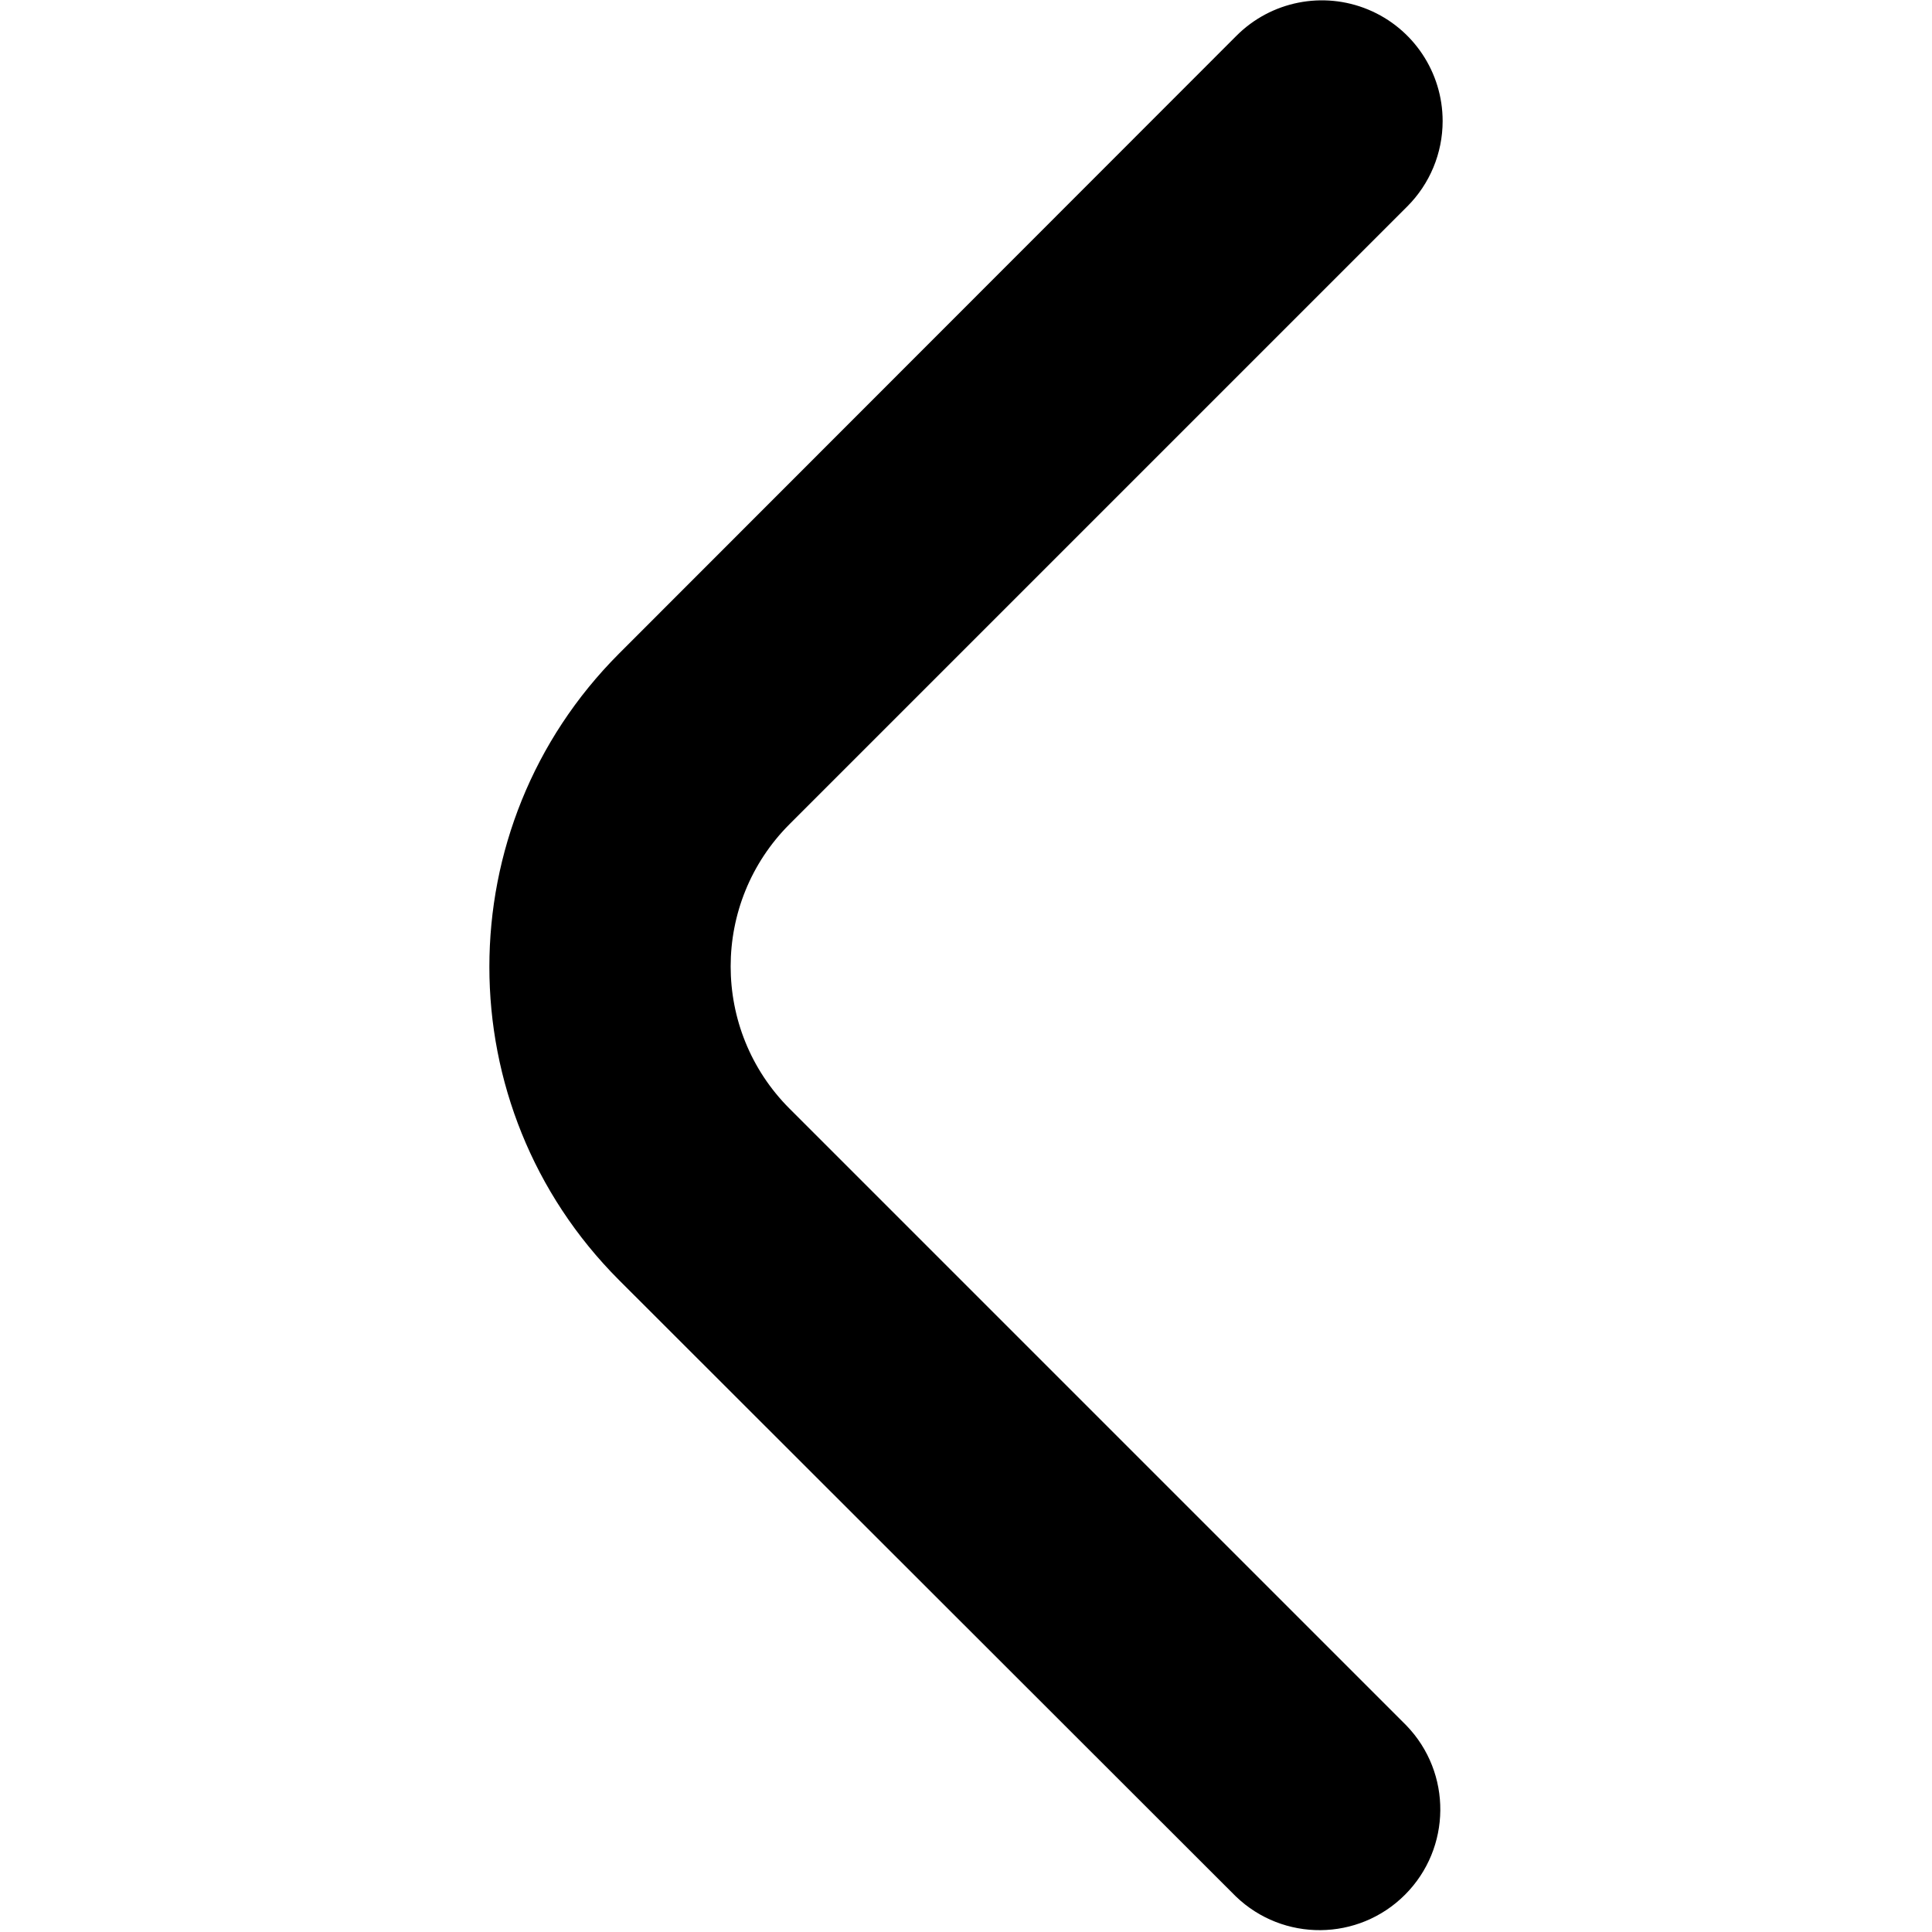
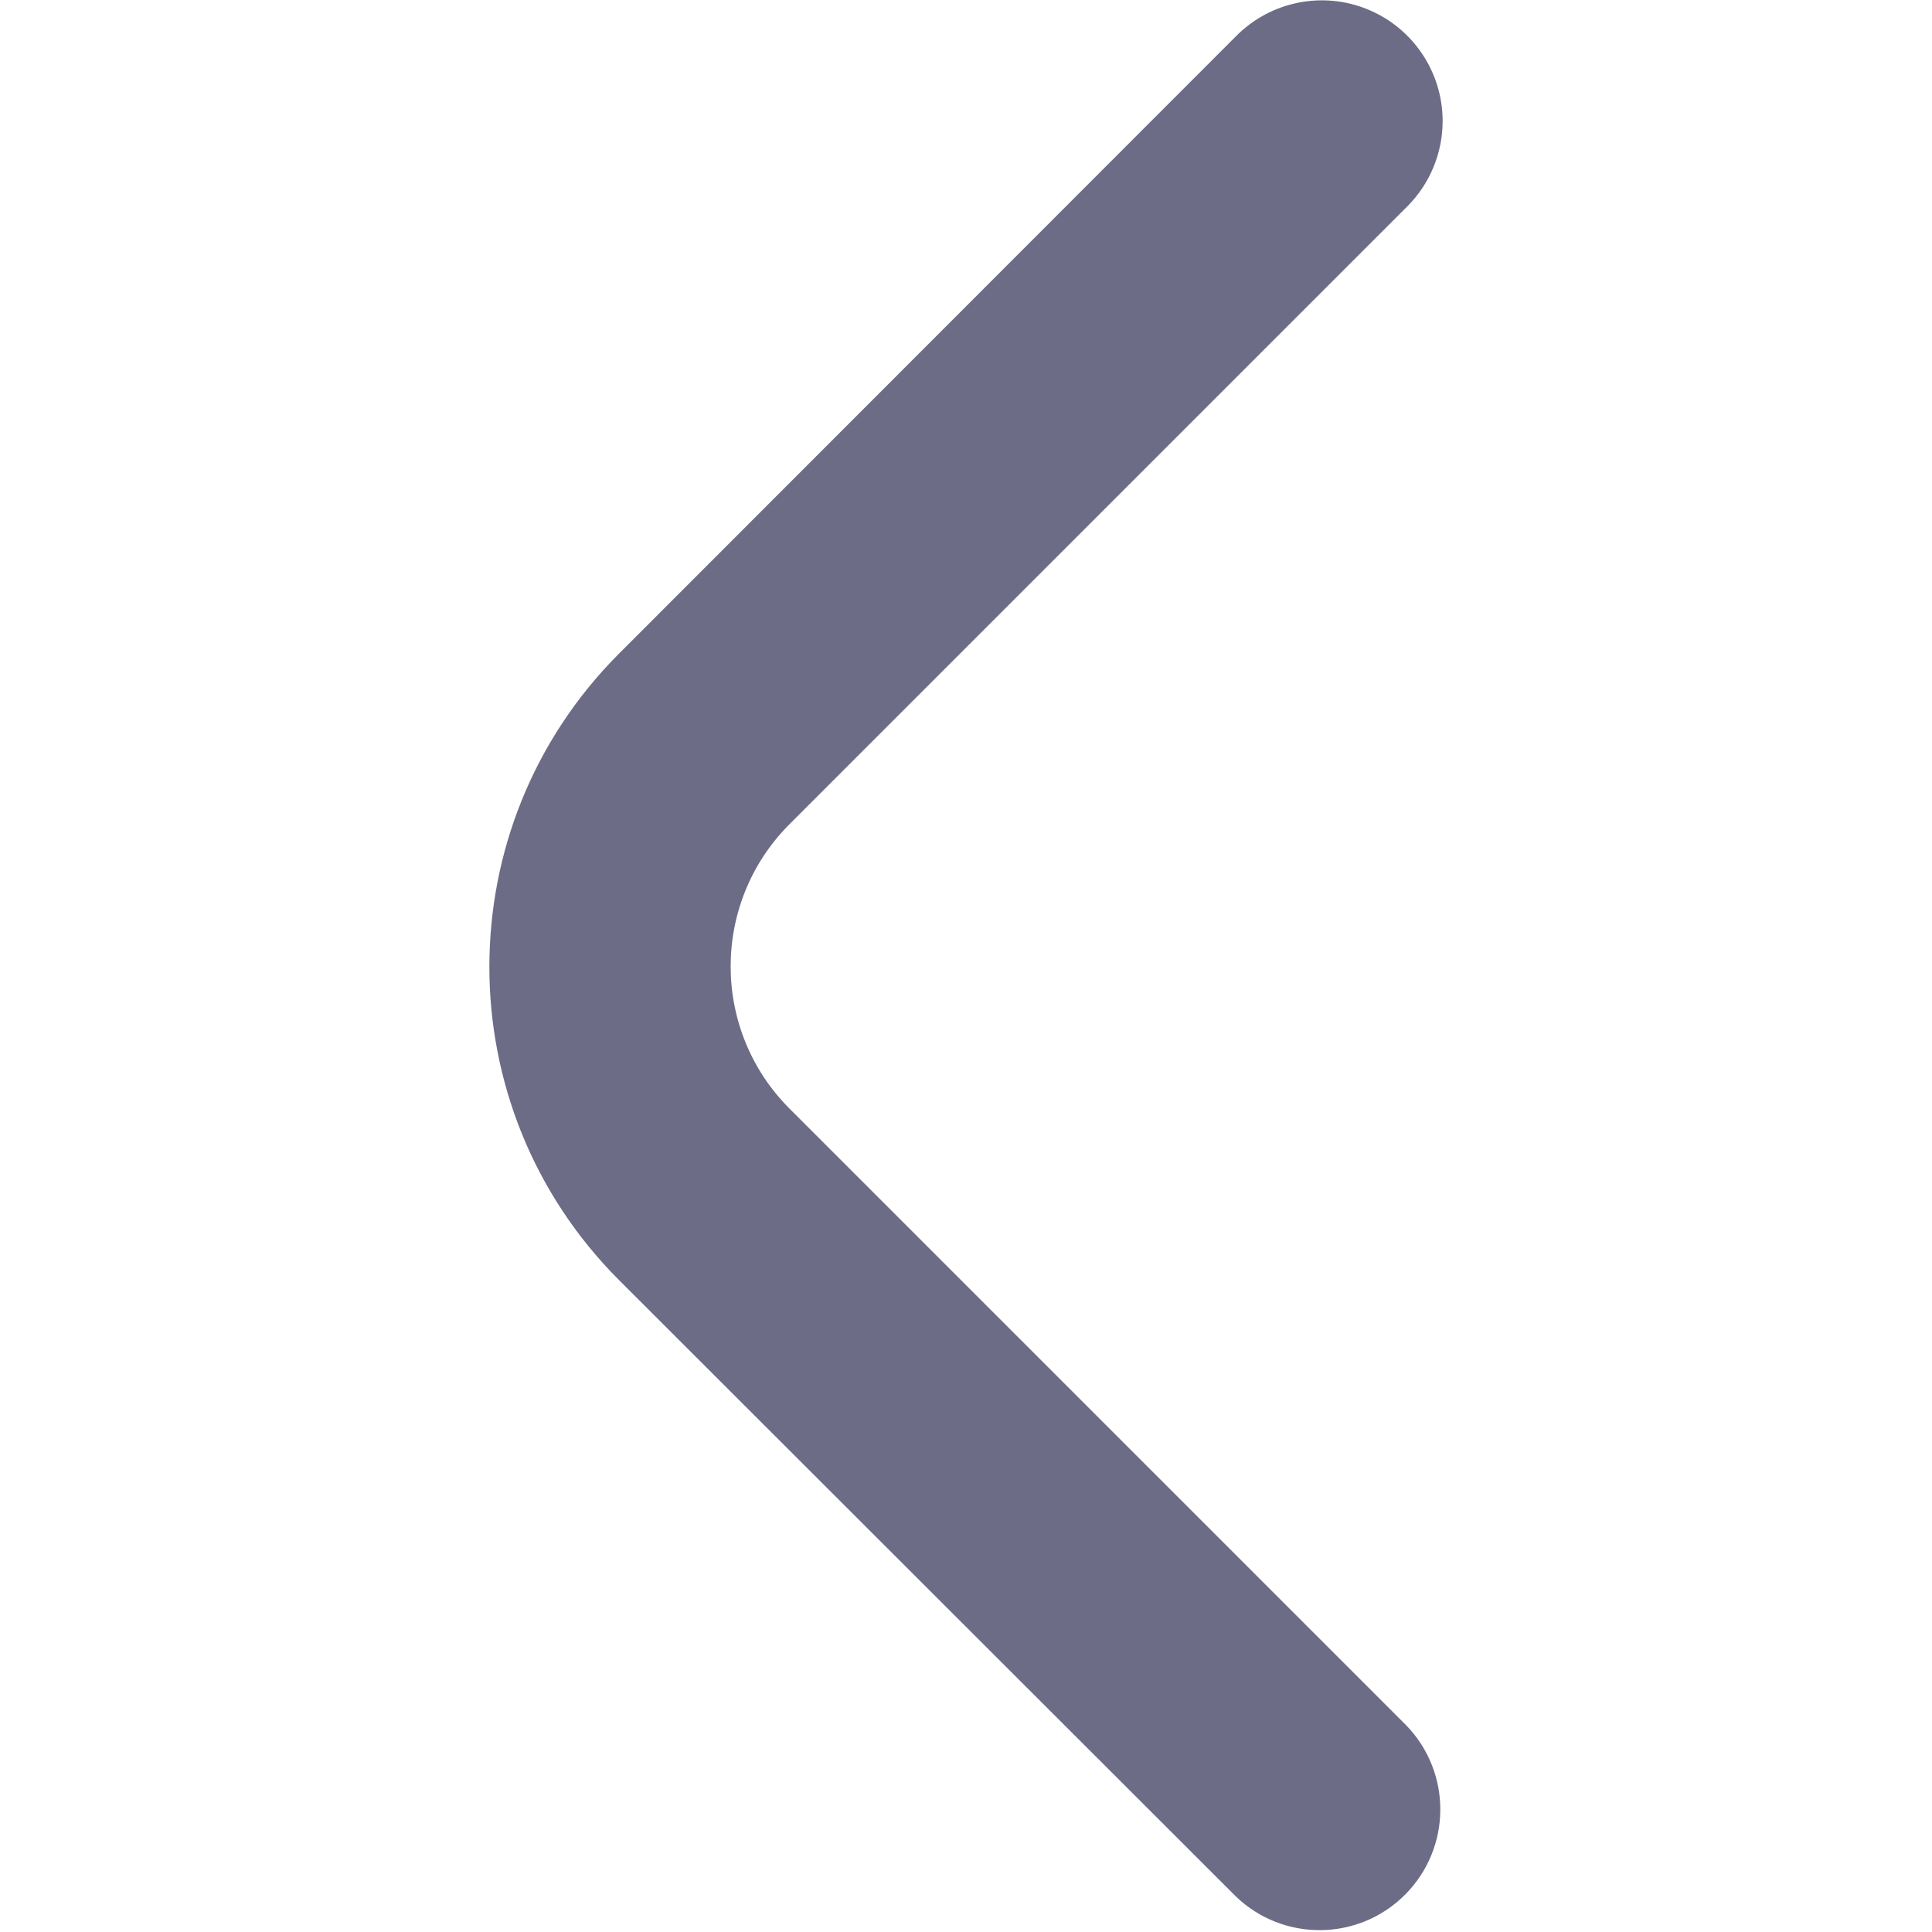
- <svg xmlns="http://www.w3.org/2000/svg" id="Bold" viewBox="0 0 24 24" width="512" height="512">
+ <svg xmlns="http://www.w3.org/2000/svg" id="Bold" fill="#6d6c87" viewBox="0 0 24 24" width="512" height="512">
  <path d="M17.921,1.505a1.5,1.5,0,0,1-.44,1.06L9.809,10.237a2.5,2.5,0,0,0,0,3.536l7.662,7.662a1.5,1.5,0,0,1-2.121,2.121L7.688,15.9a5.506,5.506,0,0,1,0-7.779L15.36.444a1.5,1.5,0,0,1,2.561,1.061Z" />
</svg>
